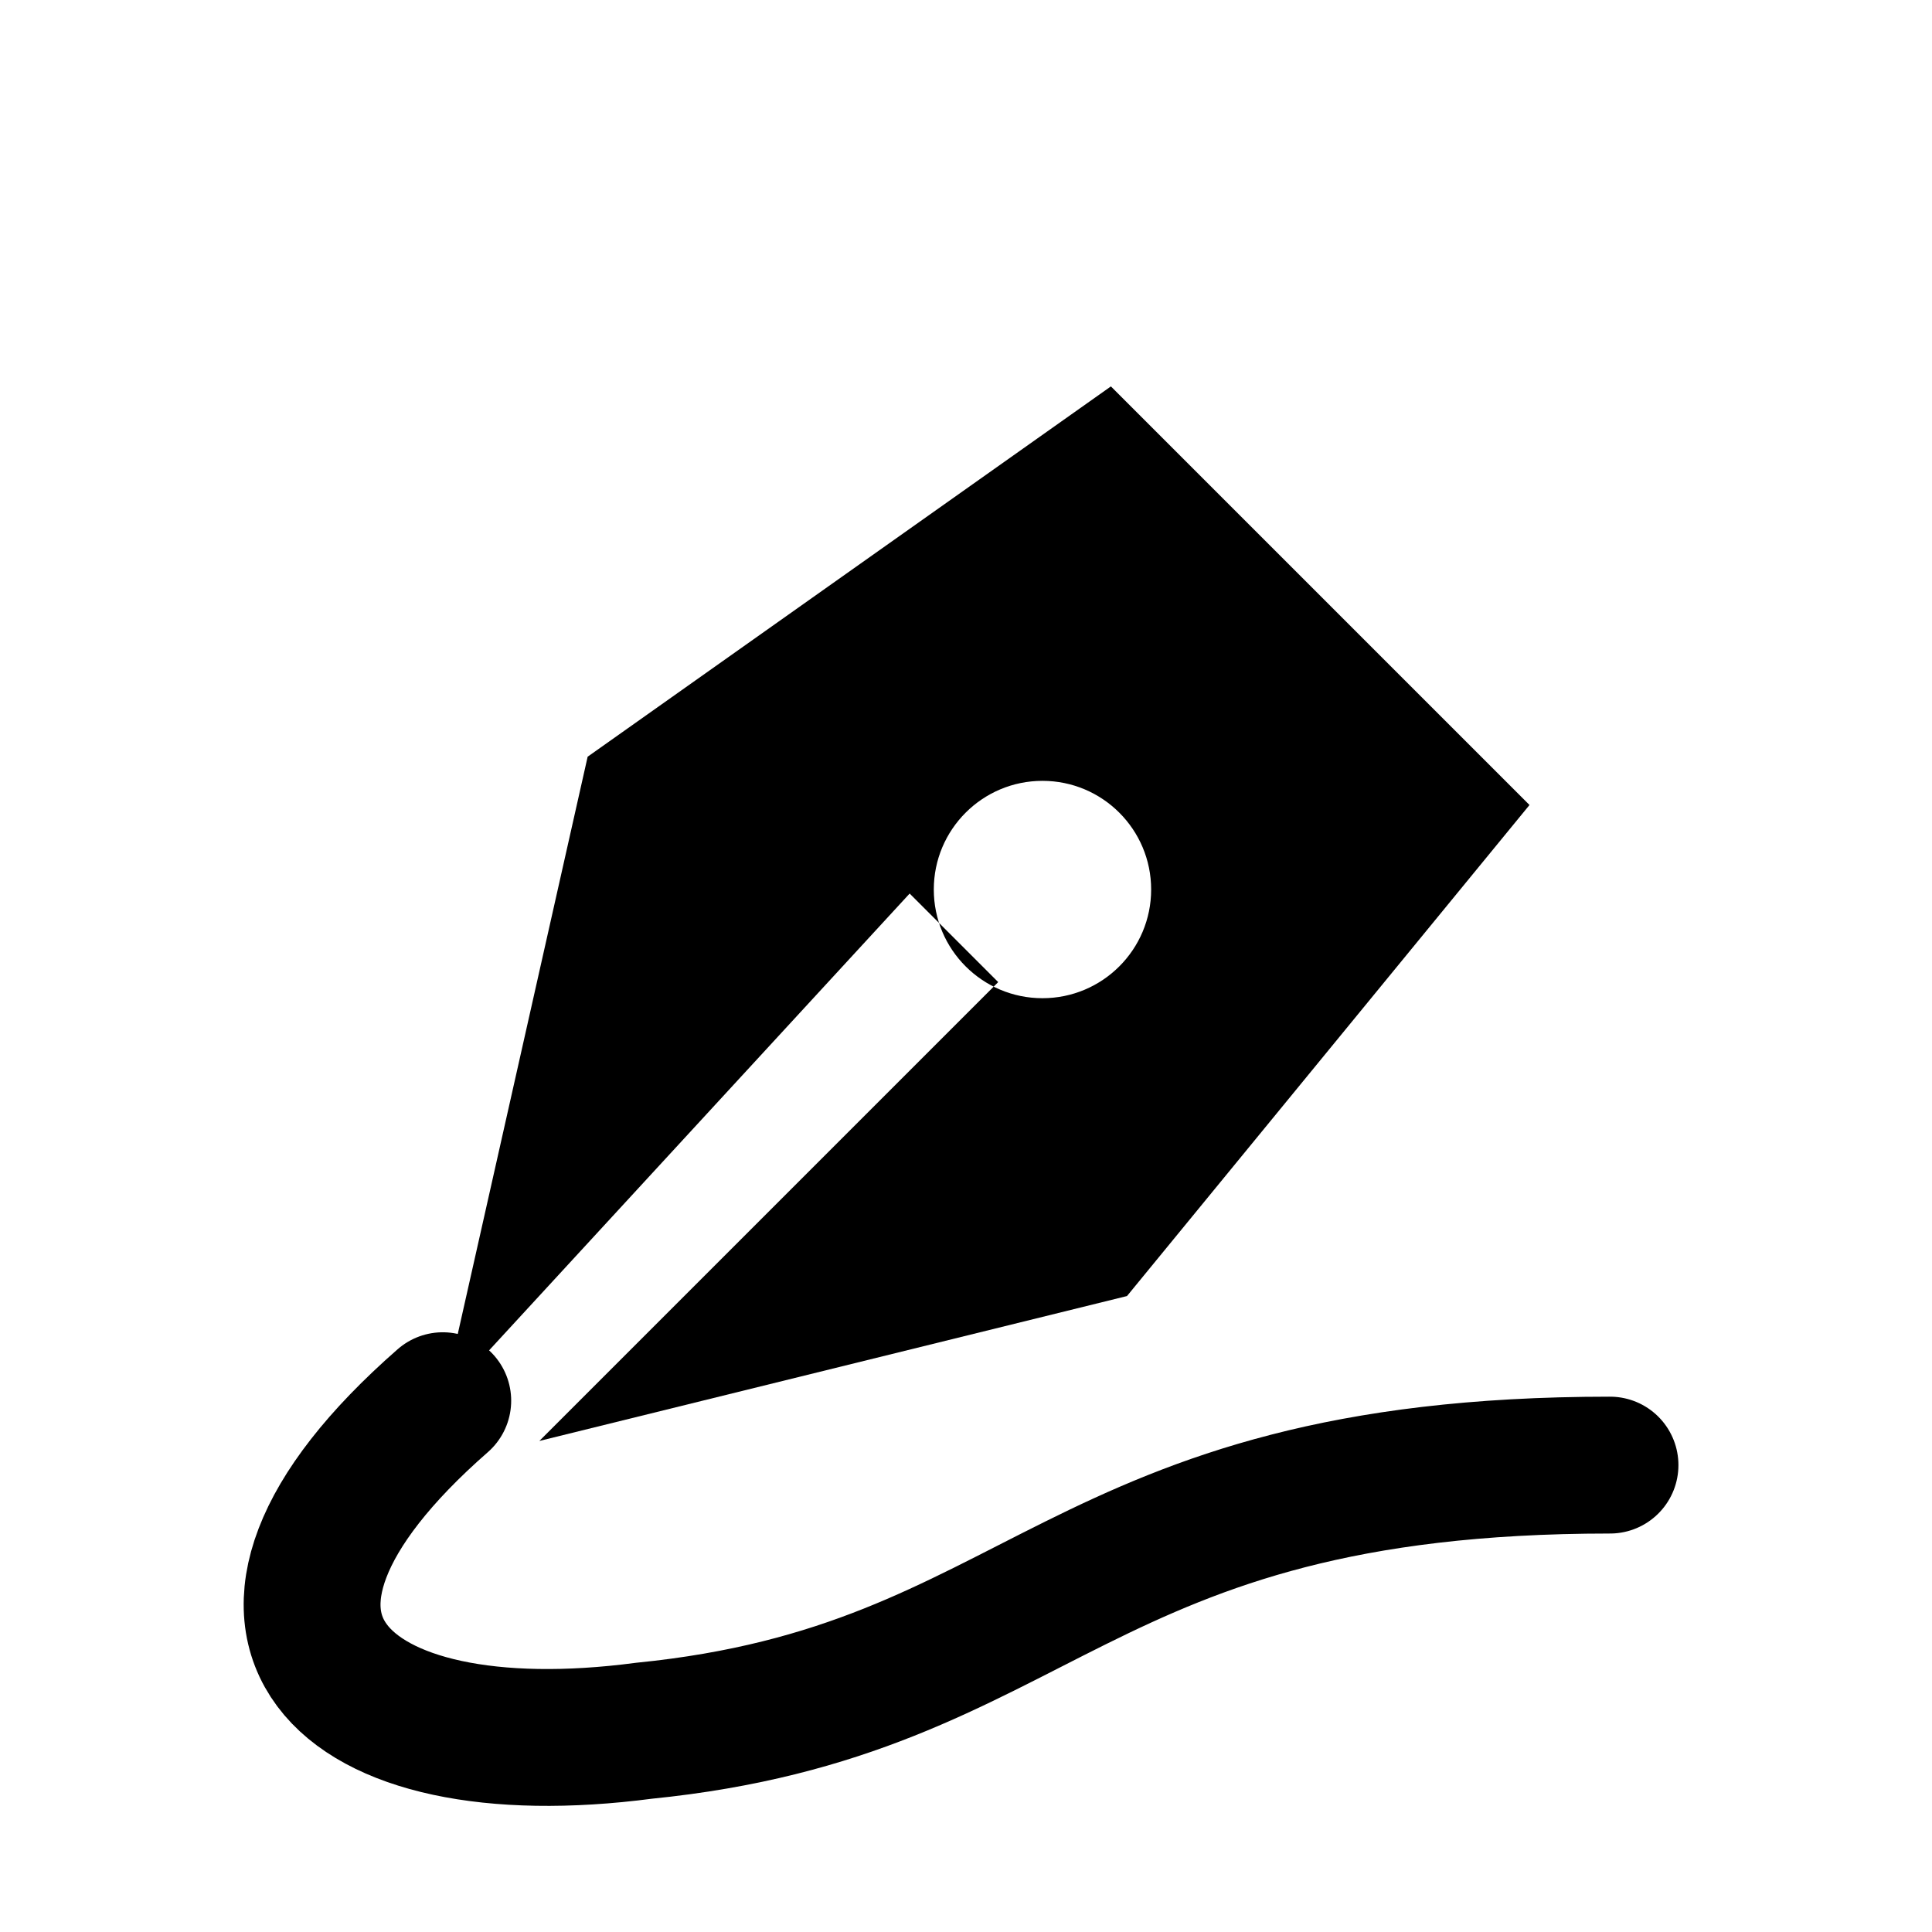
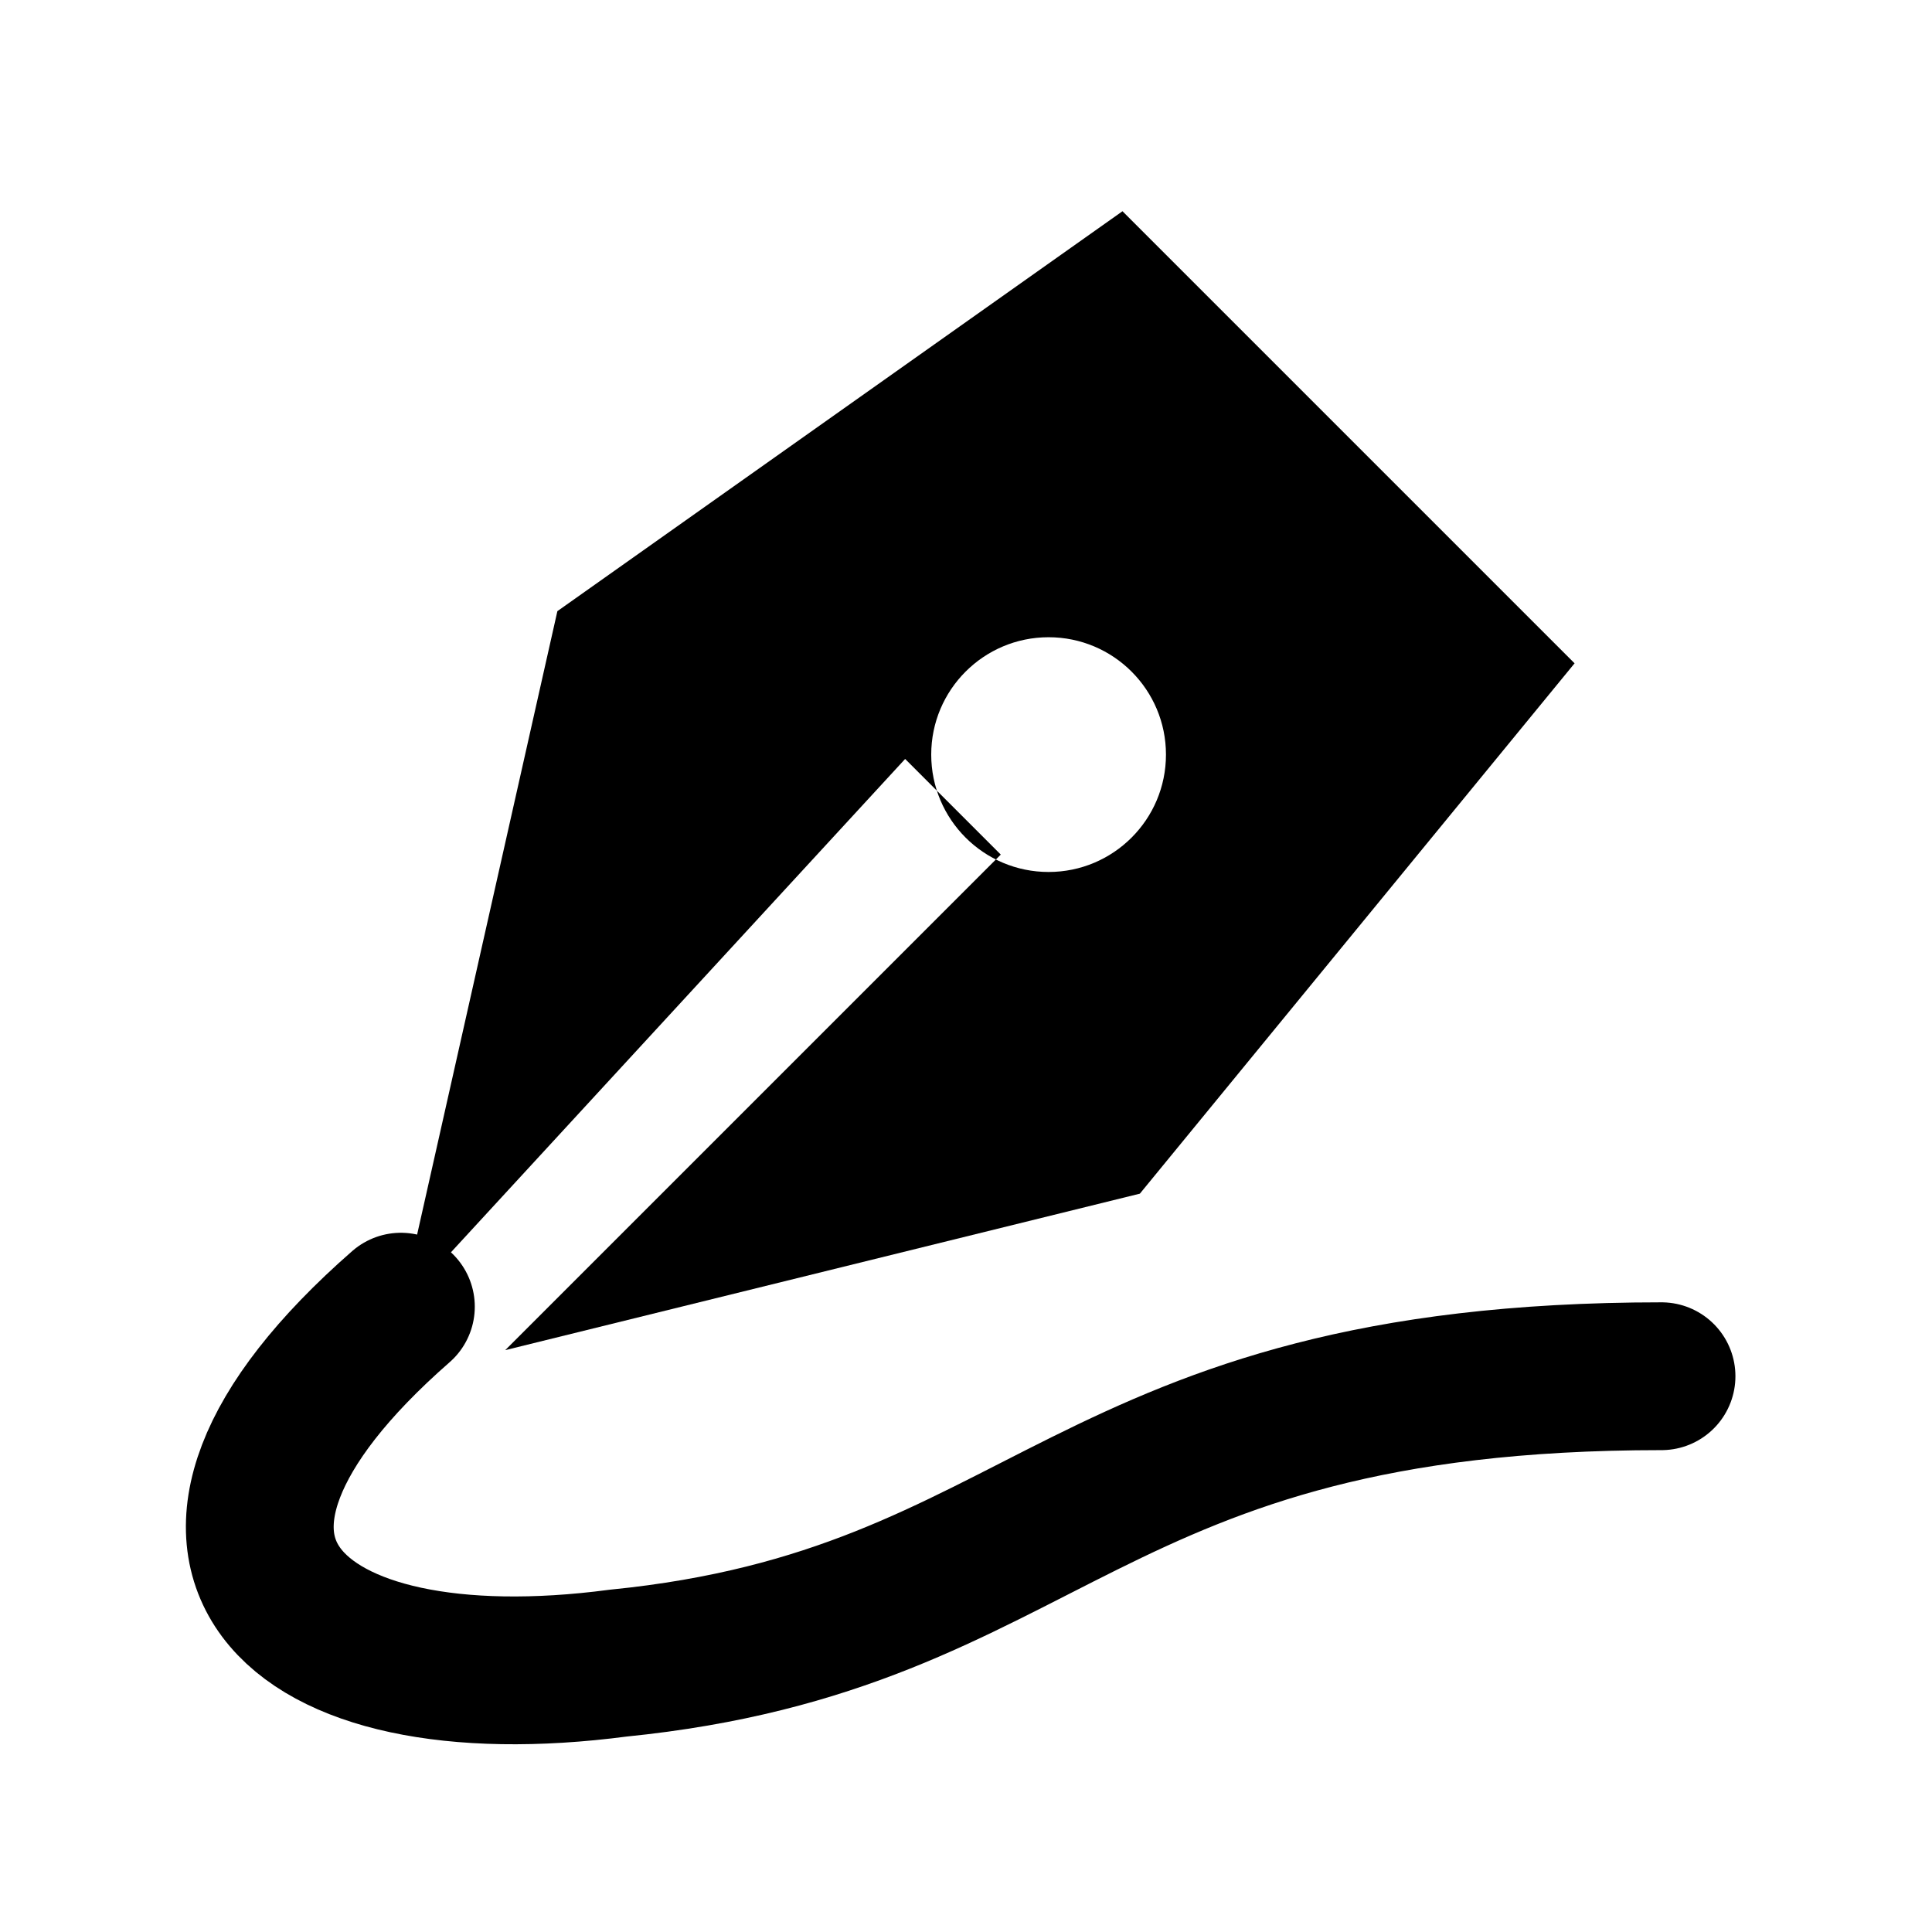
<svg xmlns="http://www.w3.org/2000/svg" width="18" height="18" viewBox="0 0 24 24">
-   <path d="M5.5 17.4 L7.3 9.4 L13.8 4.8 L19.0 10.0 L14.0 16.1 L6.7 17.9 L12.4 12.2 L11.3 11.1 Z M14.3 11.05 A1.35 1.35 0 1 0 11.6 11.05 A1.35 1.35 0 1 0 14.3 11.05 Z" fill="black" fill-rule="evenodd" />
-   <path d="M5.5 17.4 C2.3 20.2 4.2 22.0 8.0 21.5 C13.0 21.0 13.3 18.2 20.0 18.2 " fill="none" stroke="black" stroke-width="1.7" stroke-linecap="round" />
+   <g transform="translate(-0.96 -2.56) scale(1.08)">
+     <path d="M5.5 17.4 L7.3 9.4 L13.8 4.8 L19.0 10.0 L14.0 16.1 L6.7 17.9 L12.4 12.2 L11.3 11.1 Z M14.3 11.05 A1.35 1.35 0 1 0 11.6 11.05 A1.35 1.35 0 1 0 14.3 11.05 Z" fill="black" fill-rule="evenodd" />
+     <path d="M5.5 17.4 C2.3 20.2 4.2 22.0 8.0 21.5 C13.0 21.0 13.3 18.2 20.0 18.2 " fill="none" stroke="black" stroke-width="1.7" stroke-linecap="round" />
+   </g>
</svg>
